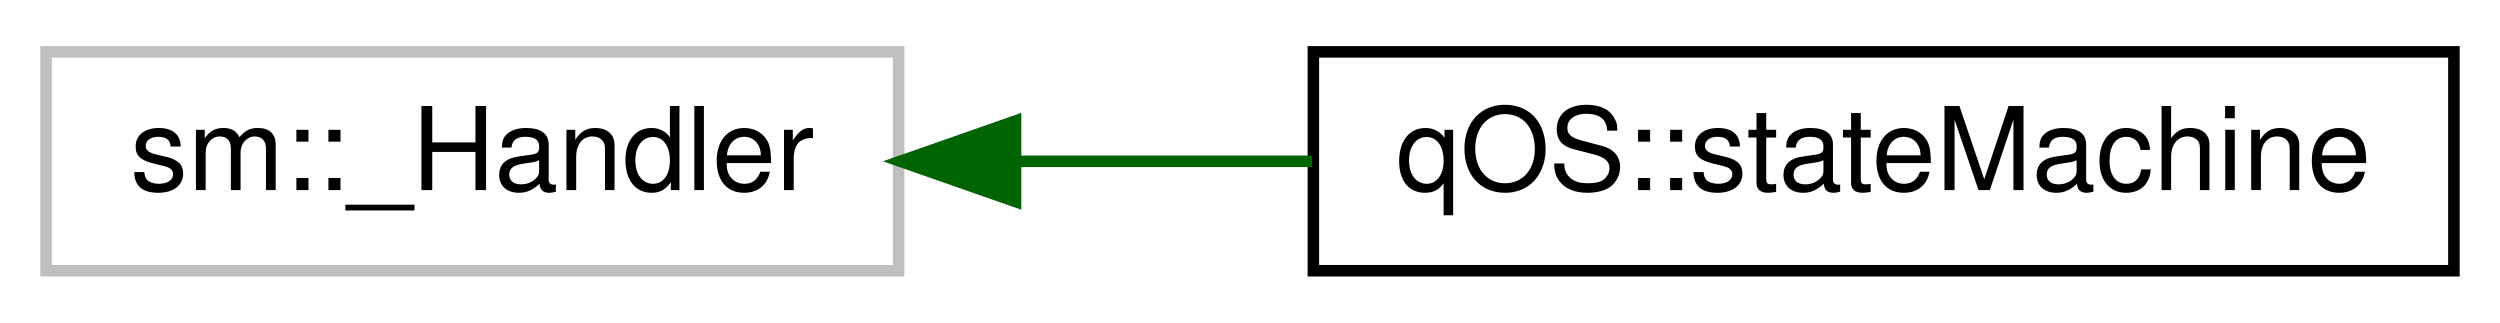
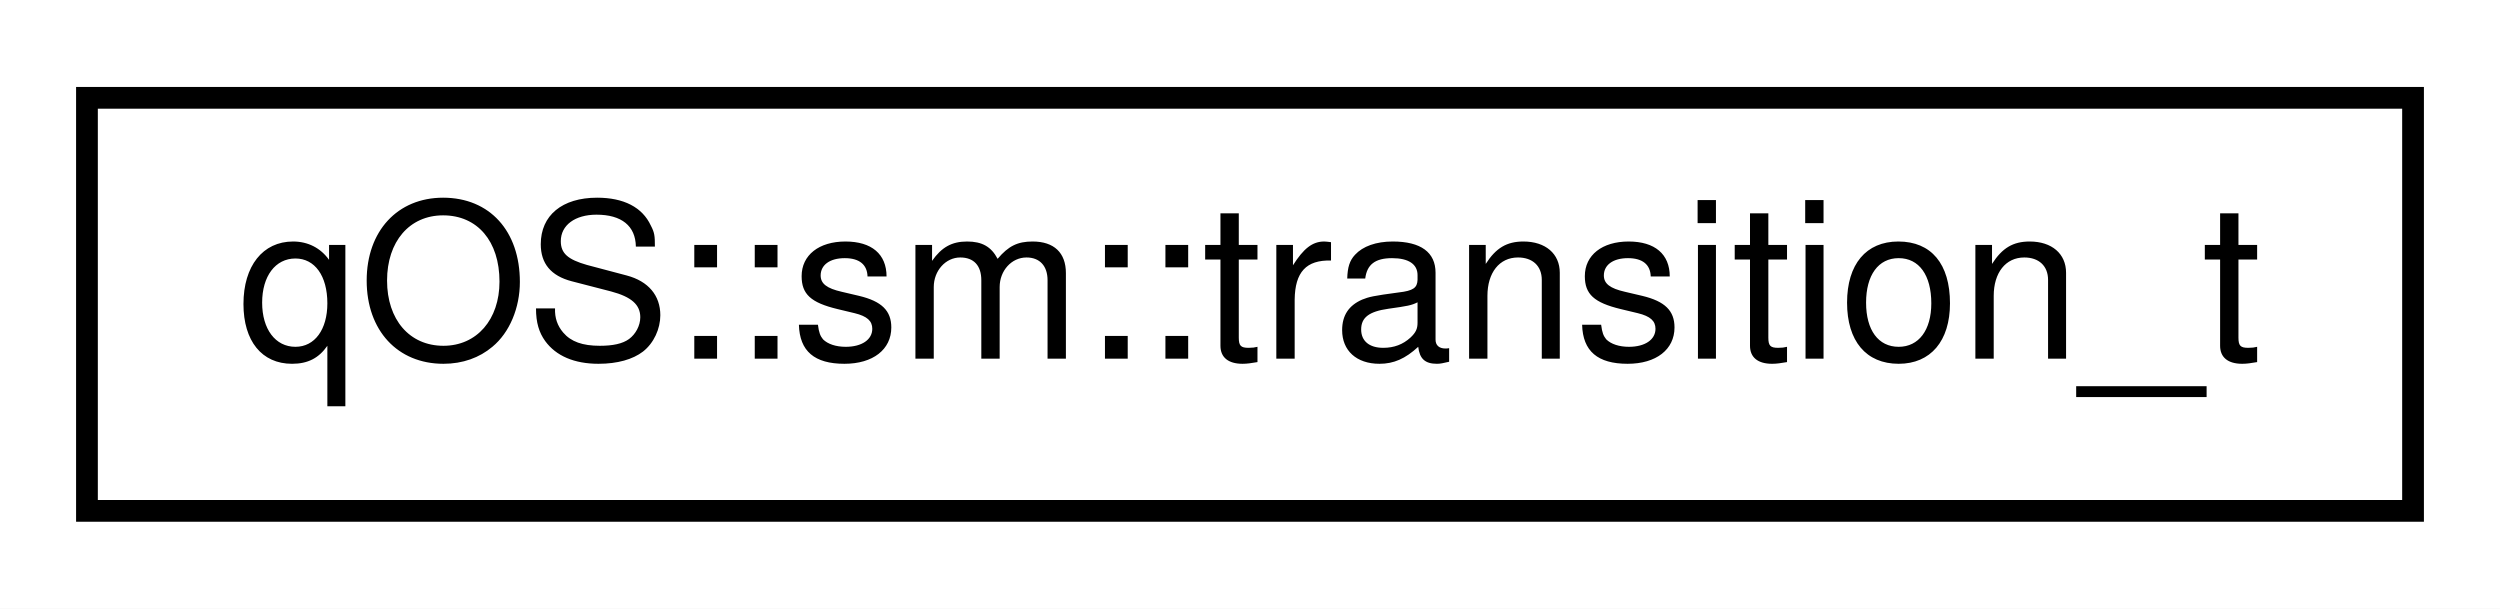
- <svg xmlns="http://www.w3.org/2000/svg" xmlns:xlink="http://www.w3.org/1999/xlink" width="217pt" height="28pt" viewBox="0.00 0.00 217.00 28.00">
+ <svg xmlns="http://www.w3.org/2000/svg" xmlns:xlink="http://www.w3.org/1999/xlink" width="115pt" height="28pt" viewBox="0.00 0.00 115.00 28.00">
  <g id="graph0" class="graph" transform="scale(1 1) rotate(0) translate(4 24)">
-     <polygon fill="white" stroke="transparent" points="-4,4 -4,-24 213,-24 213,4 -4,4" />
+     <polygon fill="white" stroke="transparent" points="-4,4 -4,-24 111,-24 111,4 -4,4" />
    <g id="node1" class="node">
      <g id="a_node1">
-         <a xlink:title=" ">
-           <polygon fill="white" stroke="#bfbfbf" points="0,-0.5 0,-19.5 74,-19.5 74,-0.5 0,-0.5" />
-           <text text-anchor="middle" x="37" y="-7.5" font-family="Helvetica,sans-Serif" font-size="10.00">sm::_Handler</text>
+         <a xlink:href="structq_o_s_1_1sm_1_1transition__t.html" target="_top" xlink:title="This structure should be used to define an item for a state transition table.">
+           <polygon fill="white" stroke="black" points="0,-0.5 0,-19.5 107,-19.5 107,-0.5 0,-0.5" />
+           <text text-anchor="middle" x="53.5" y="-7.5" font-family="Helvetica,sans-Serif" font-size="10.00">qOS::sm::transition_t</text>
        </a>
      </g>
    </g>
-     <g id="node2" class="node">
-       <g id="a_node2">
-         <a xlink:href="classq_o_s_1_1state_machine.html" target="_top" xlink:title="A FSM(Finite State Machine) object.">
-           <polygon fill="white" stroke="black" points="110,-0.5 110,-19.5 209,-19.5 209,-0.5 110,-0.5" />
-           <text text-anchor="middle" x="159.5" y="-7.5" font-family="Helvetica,sans-Serif" font-size="10.00">qOS::stateMachine</text>
-         </a>
-       </g>
-     </g>
-     <g id="edge1" class="edge">
-       <path fill="none" stroke="darkgreen" d="M84.18,-10C92.6,-10 101.4,-10 109.89,-10" />
-       <polygon fill="darkgreen" stroke="darkgreen" points="84.15,-6.5 74.15,-10 84.15,-13.5 84.15,-6.5" />
-     </g>
  </g>
</svg>
